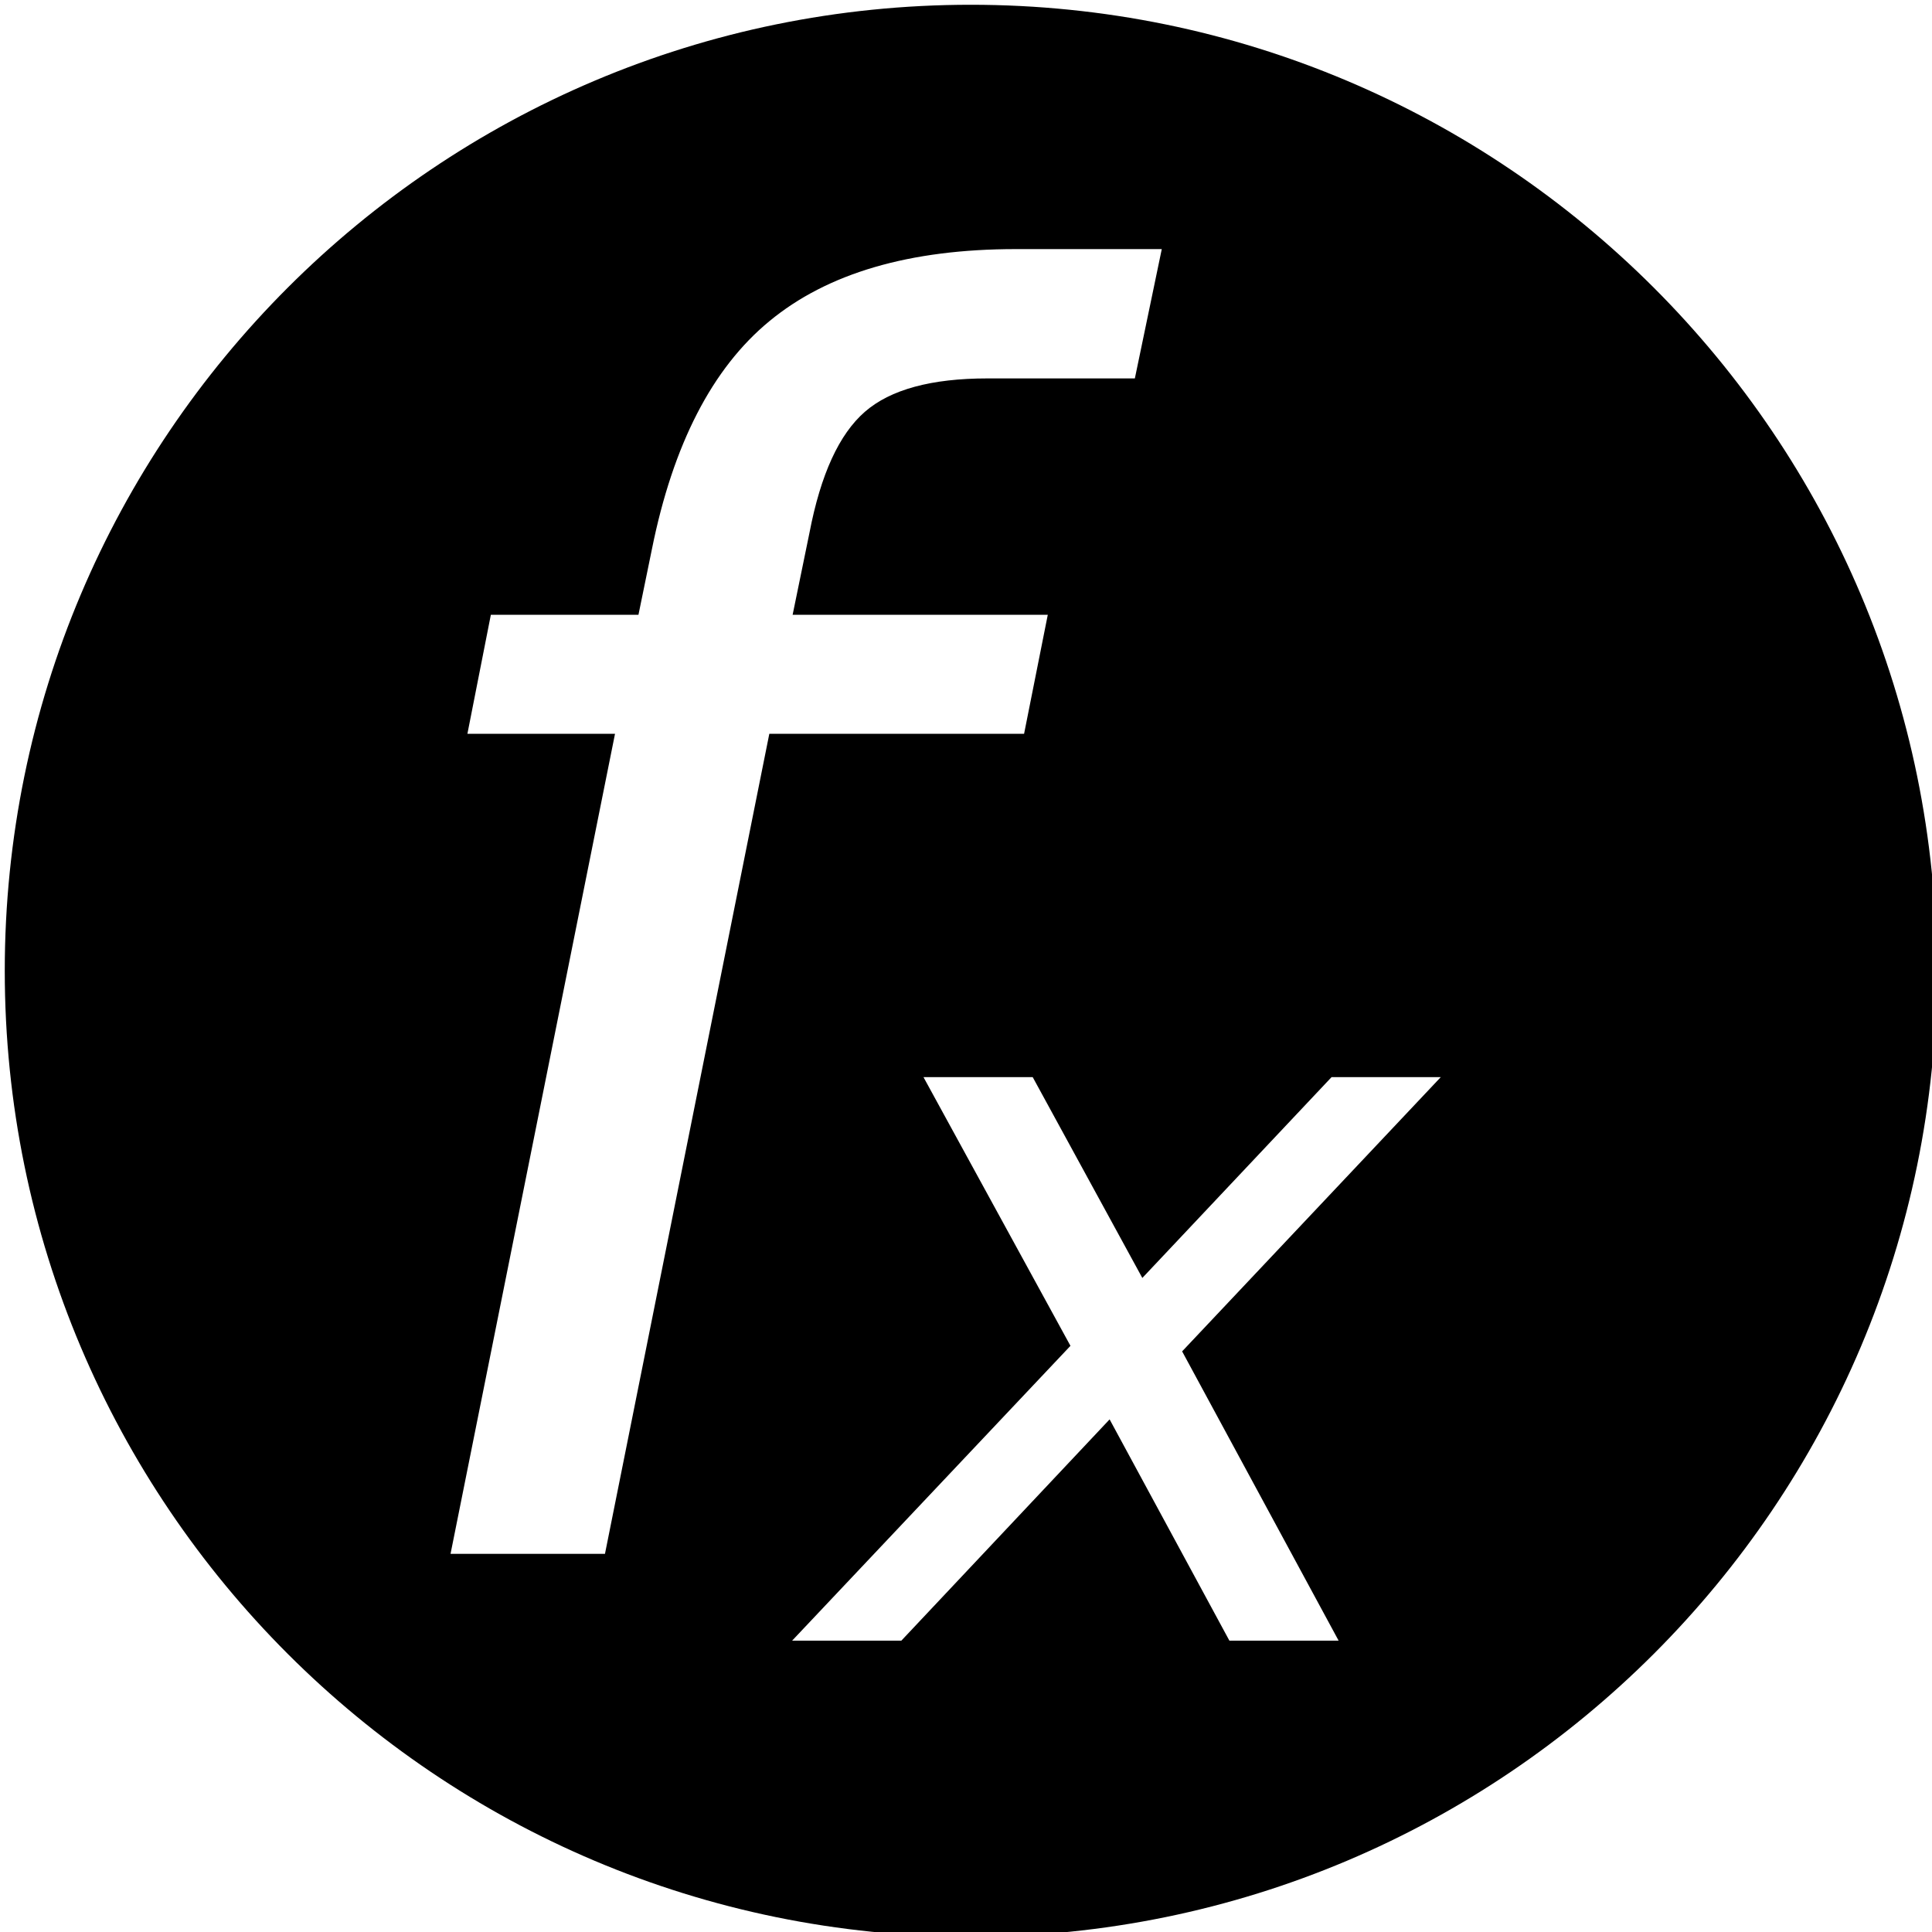
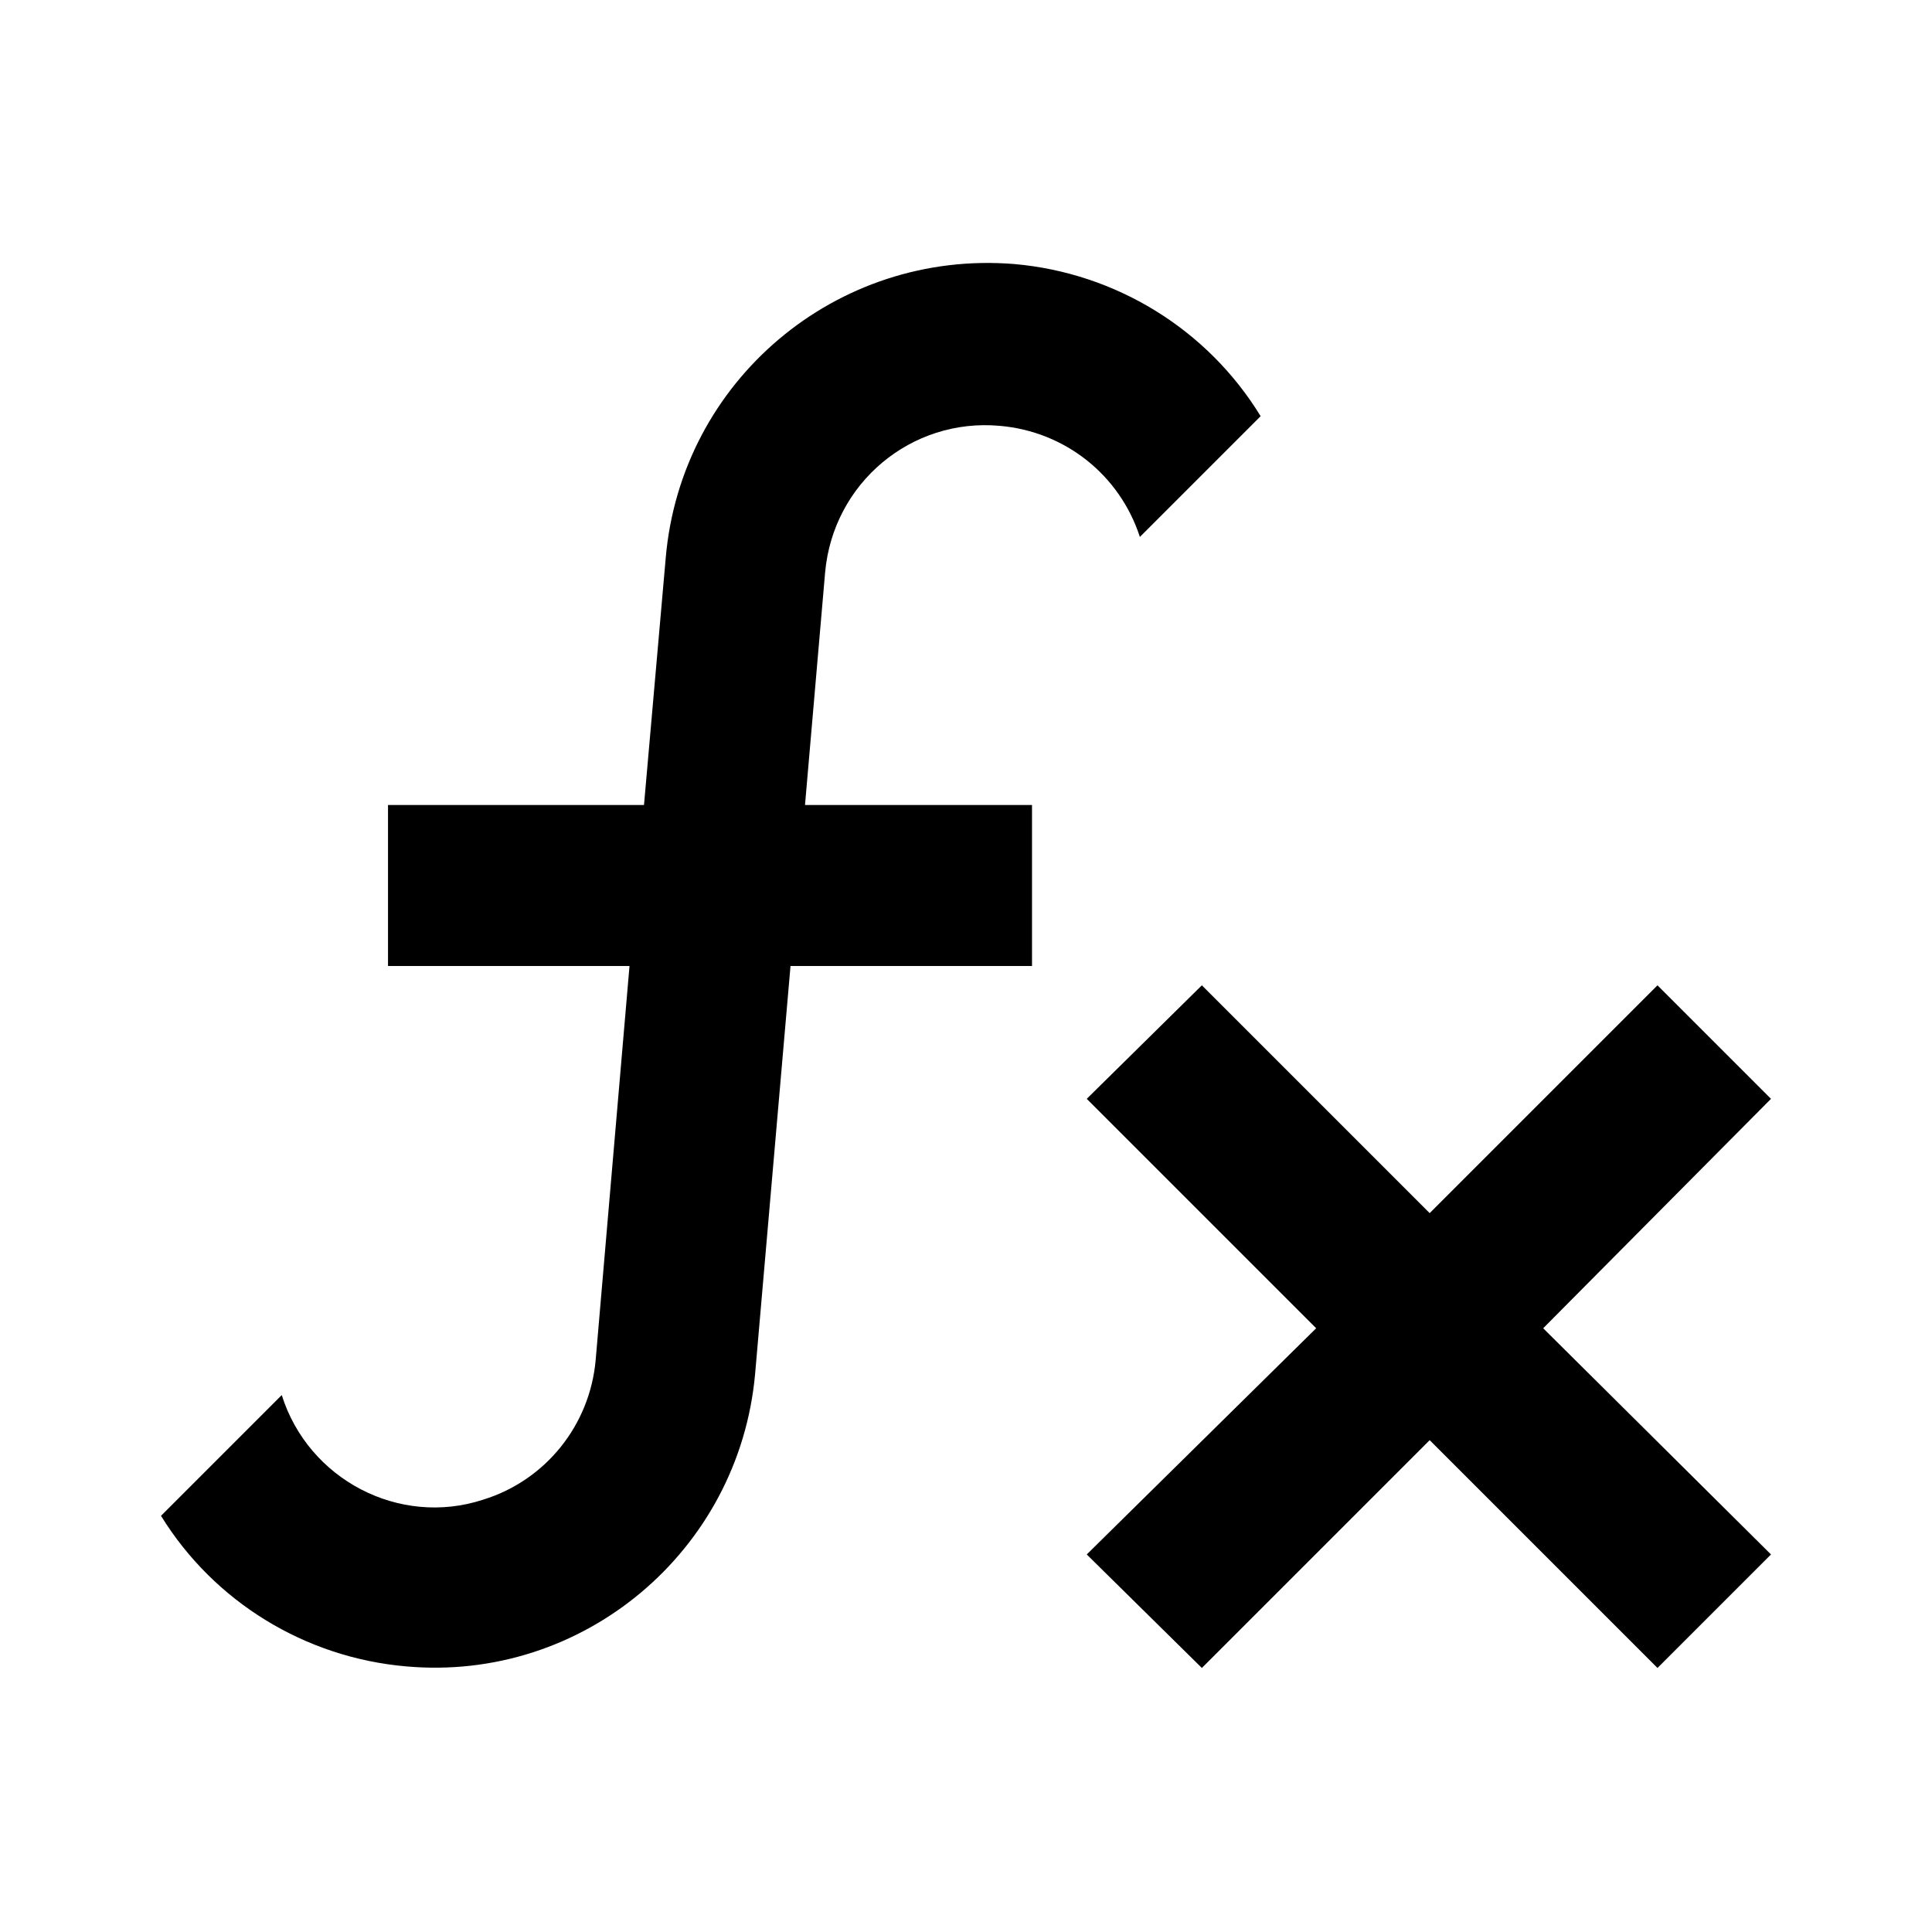
- <svg xmlns="http://www.w3.org/2000/svg" width="15" height="15" viewBox="0 0 15 15" version="1.1" id="svg3763">
-   <defs id="defs3767" />
-   <path d="M 7.537 0.037 A 7.5 7.5 0 0 0 0.037 7.537 A 7.5 7.5 0 0 0 7.537 15.037 A 7.5 7.5 0 0 0 15.037 7.537 A 7.5 7.5 0 0 0 7.537 0.037 z M 7.887 1.934 L 9.02 1.934 L 8.811 2.938 L 7.666 2.938 C 7.232 2.938 6.914 3.024 6.715 3.197 C 6.515 3.371 6.372 3.683 6.285 4.135 L 6.154 4.773 L 8.135 4.773 L 7.951 5.697 L 5.973 5.697 L 4.697 12.064 L 3.498 12.064 L 4.775 5.697 L 3.629 5.697 L 3.811 4.773 L 4.957 4.773 L 5.061 4.266 C 5.225 3.45 5.53 2.859 5.973 2.494 C 6.424 2.121 7.062 1.934 7.887 1.934 z M 7.17 8.363 L 8.018 8.363 L 8.869 9.922 L 10.338 8.363 L 11.186 8.363 L 9.178 10.492 L 10.393 12.738 L 9.545 12.738 L 8.615 11.02 L 6.998 12.738 L 6.15 12.738 L 8.311 10.449 L 7.17 8.363 z " id="path3773" />
+ <svg xmlns="http://www.w3.org/2000/svg" version="1.1" width="24" height="24" viewBox="0 0 24 24">
+   <path d="M12.42,5.29C11.32,5.19 10.35,6 10.25,7.11L10,10H12.82V12H9.82L9.38,17.07C9.18,19.27 7.24,20.9 5.04,20.7C3.79,20.59 2.66,19.9 2,18.83L3.5,17.33C3.83,18.38 4.96,18.97 6,18.63C6.78,18.39 7.33,17.7 7.4,16.89L7.82,12H4.82V10H8L8.27,6.93C8.46,4.73 10.39,3.1 12.6,3.28C13.86,3.39 15,4.09 15.66,5.17L14.16,6.67C13.91,5.9 13.23,5.36 12.42,5.29M22,13.65L20.59,12.24L17.76,15.07L14.93,12.24L13.5,13.65L16.35,16.5L13.5,19.31L14.93,20.72L17.76,17.89L20.59,20.72L22,19.31L19.17,16.5L22,13.65Z" />
</svg>
